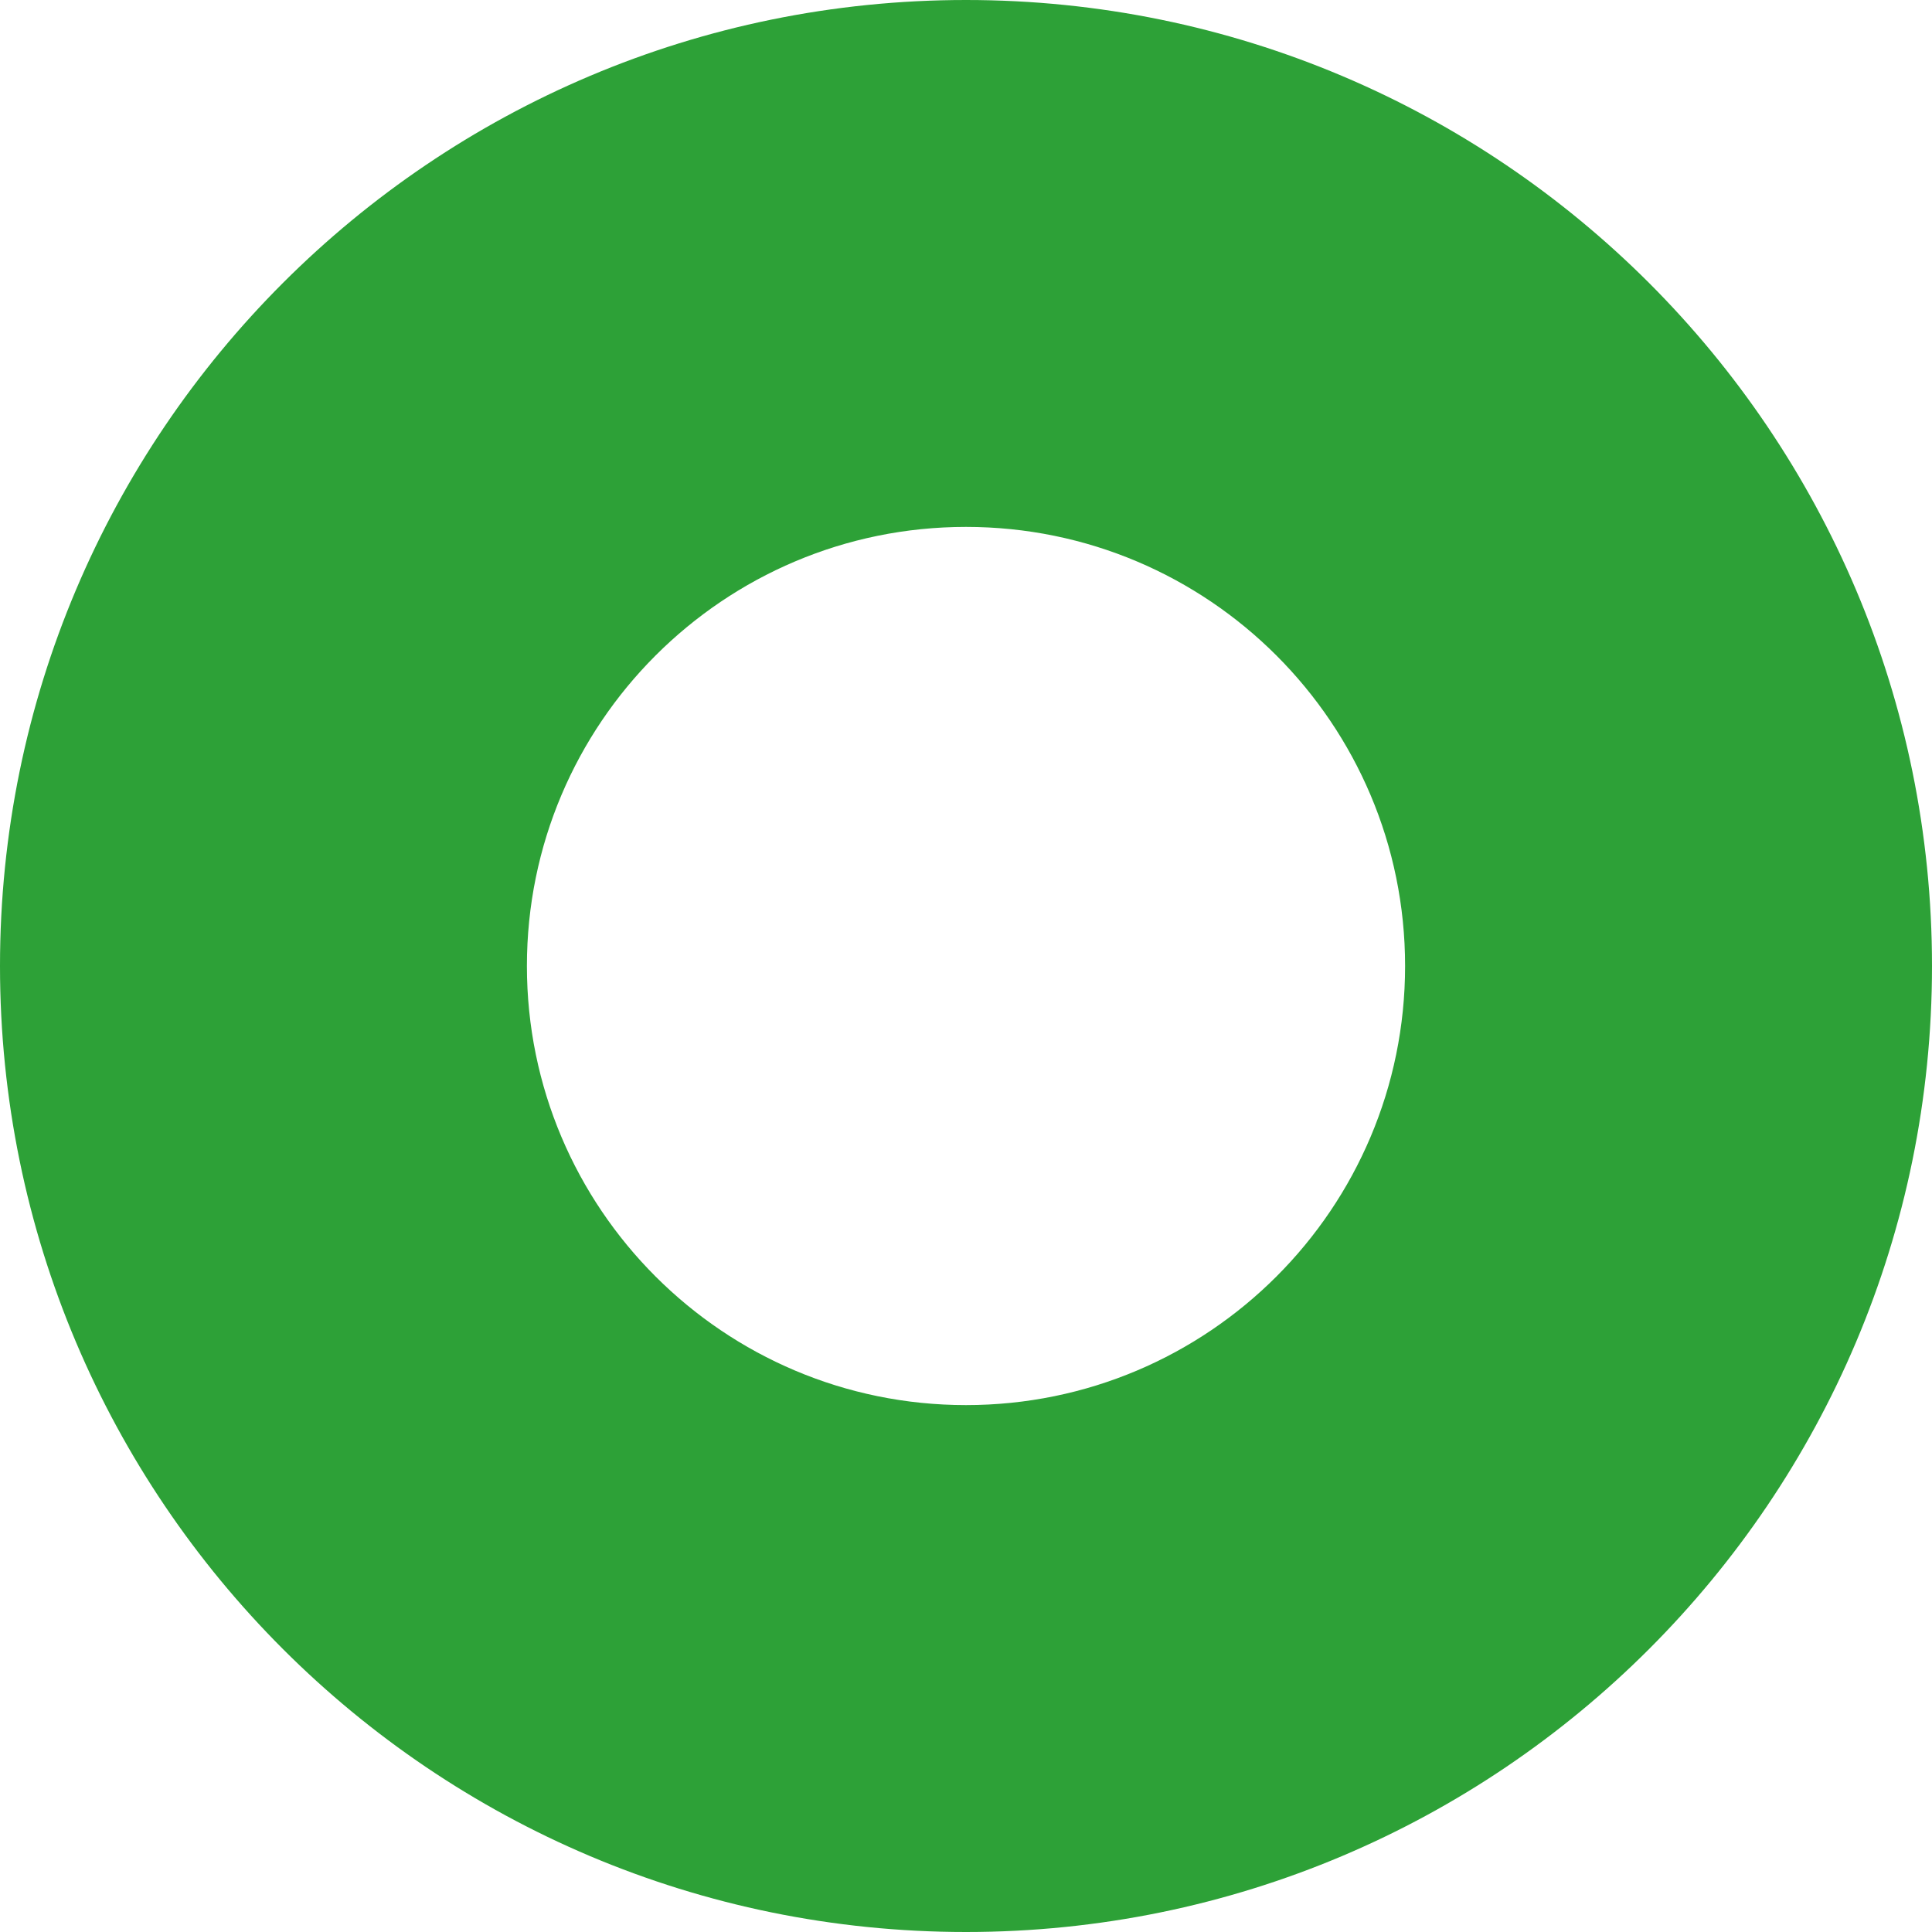
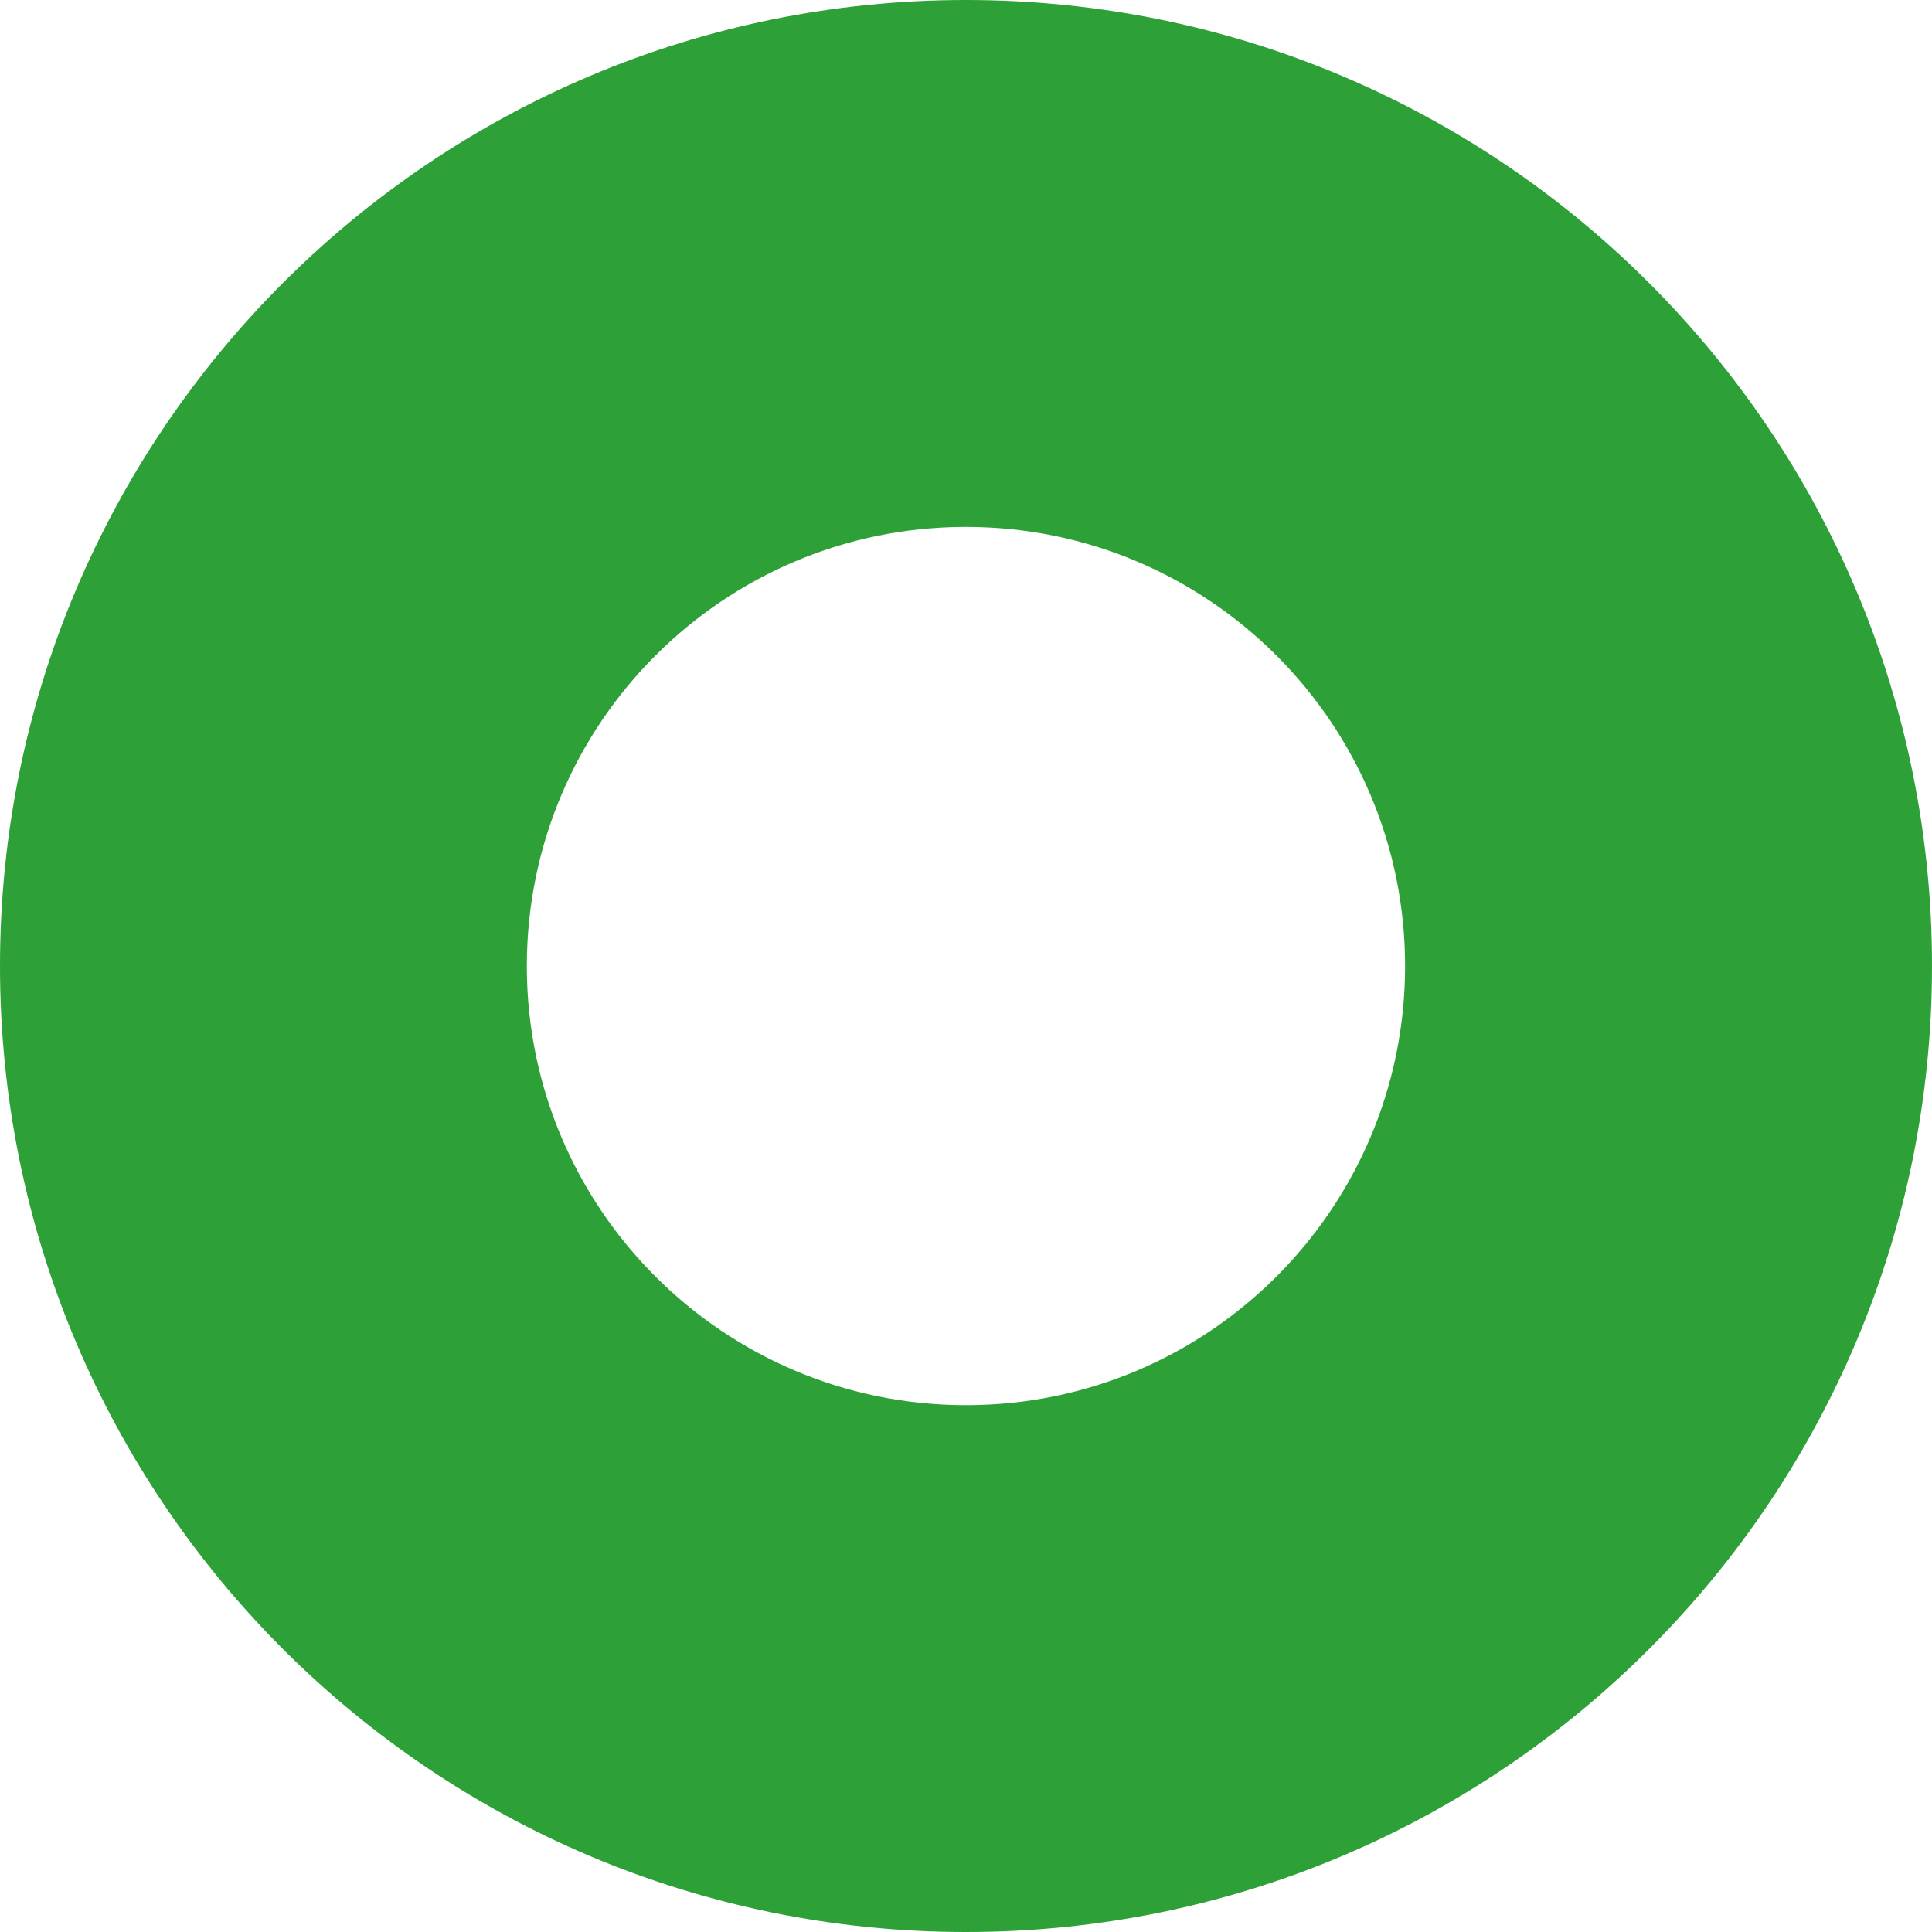
<svg xmlns="http://www.w3.org/2000/svg" preserveAspectRatio="xMidYMid" width="22" height="22" viewBox="0 0 22 22">
  <defs>
-     <style>
-       .cls-1 {
-         fill: #2da137;
-         fill-rule: evenodd;
-       }
-     </style>
+     <style>.cls-1{fill:#2da137;fill-rule:evenodd}</style>
  </defs>
-   <path d="M11.000,-0.000 C17.075,-0.000 22.000,4.925 22.000,11.000 C22.000,17.075 17.075,22.000 11.000,22.000 C4.925,22.000 -0.000,17.075 -0.000,11.000 C-0.000,4.925 4.925,-0.000 11.000,-0.000 ZM11.000,6.000 C13.761,6.000 16.000,8.239 16.000,11.000 C16.000,13.761 13.761,16.000 11.000,16.000 C8.239,16.000 6.000,13.761 6.000,11.000 C6.000,8.239 8.239,6.000 11.000,6.000 Z" class="cls-1" />
+   <path d="M11 0c6.075 0 11 4.925 11 11s-4.925 11-11 11S0 17.075 0 11 4.925 0 11 0zm0 6a5 5 0 1 1-.001 10.001A5 5 0 0 1 11 6z" class="cls-1" />
</svg>
